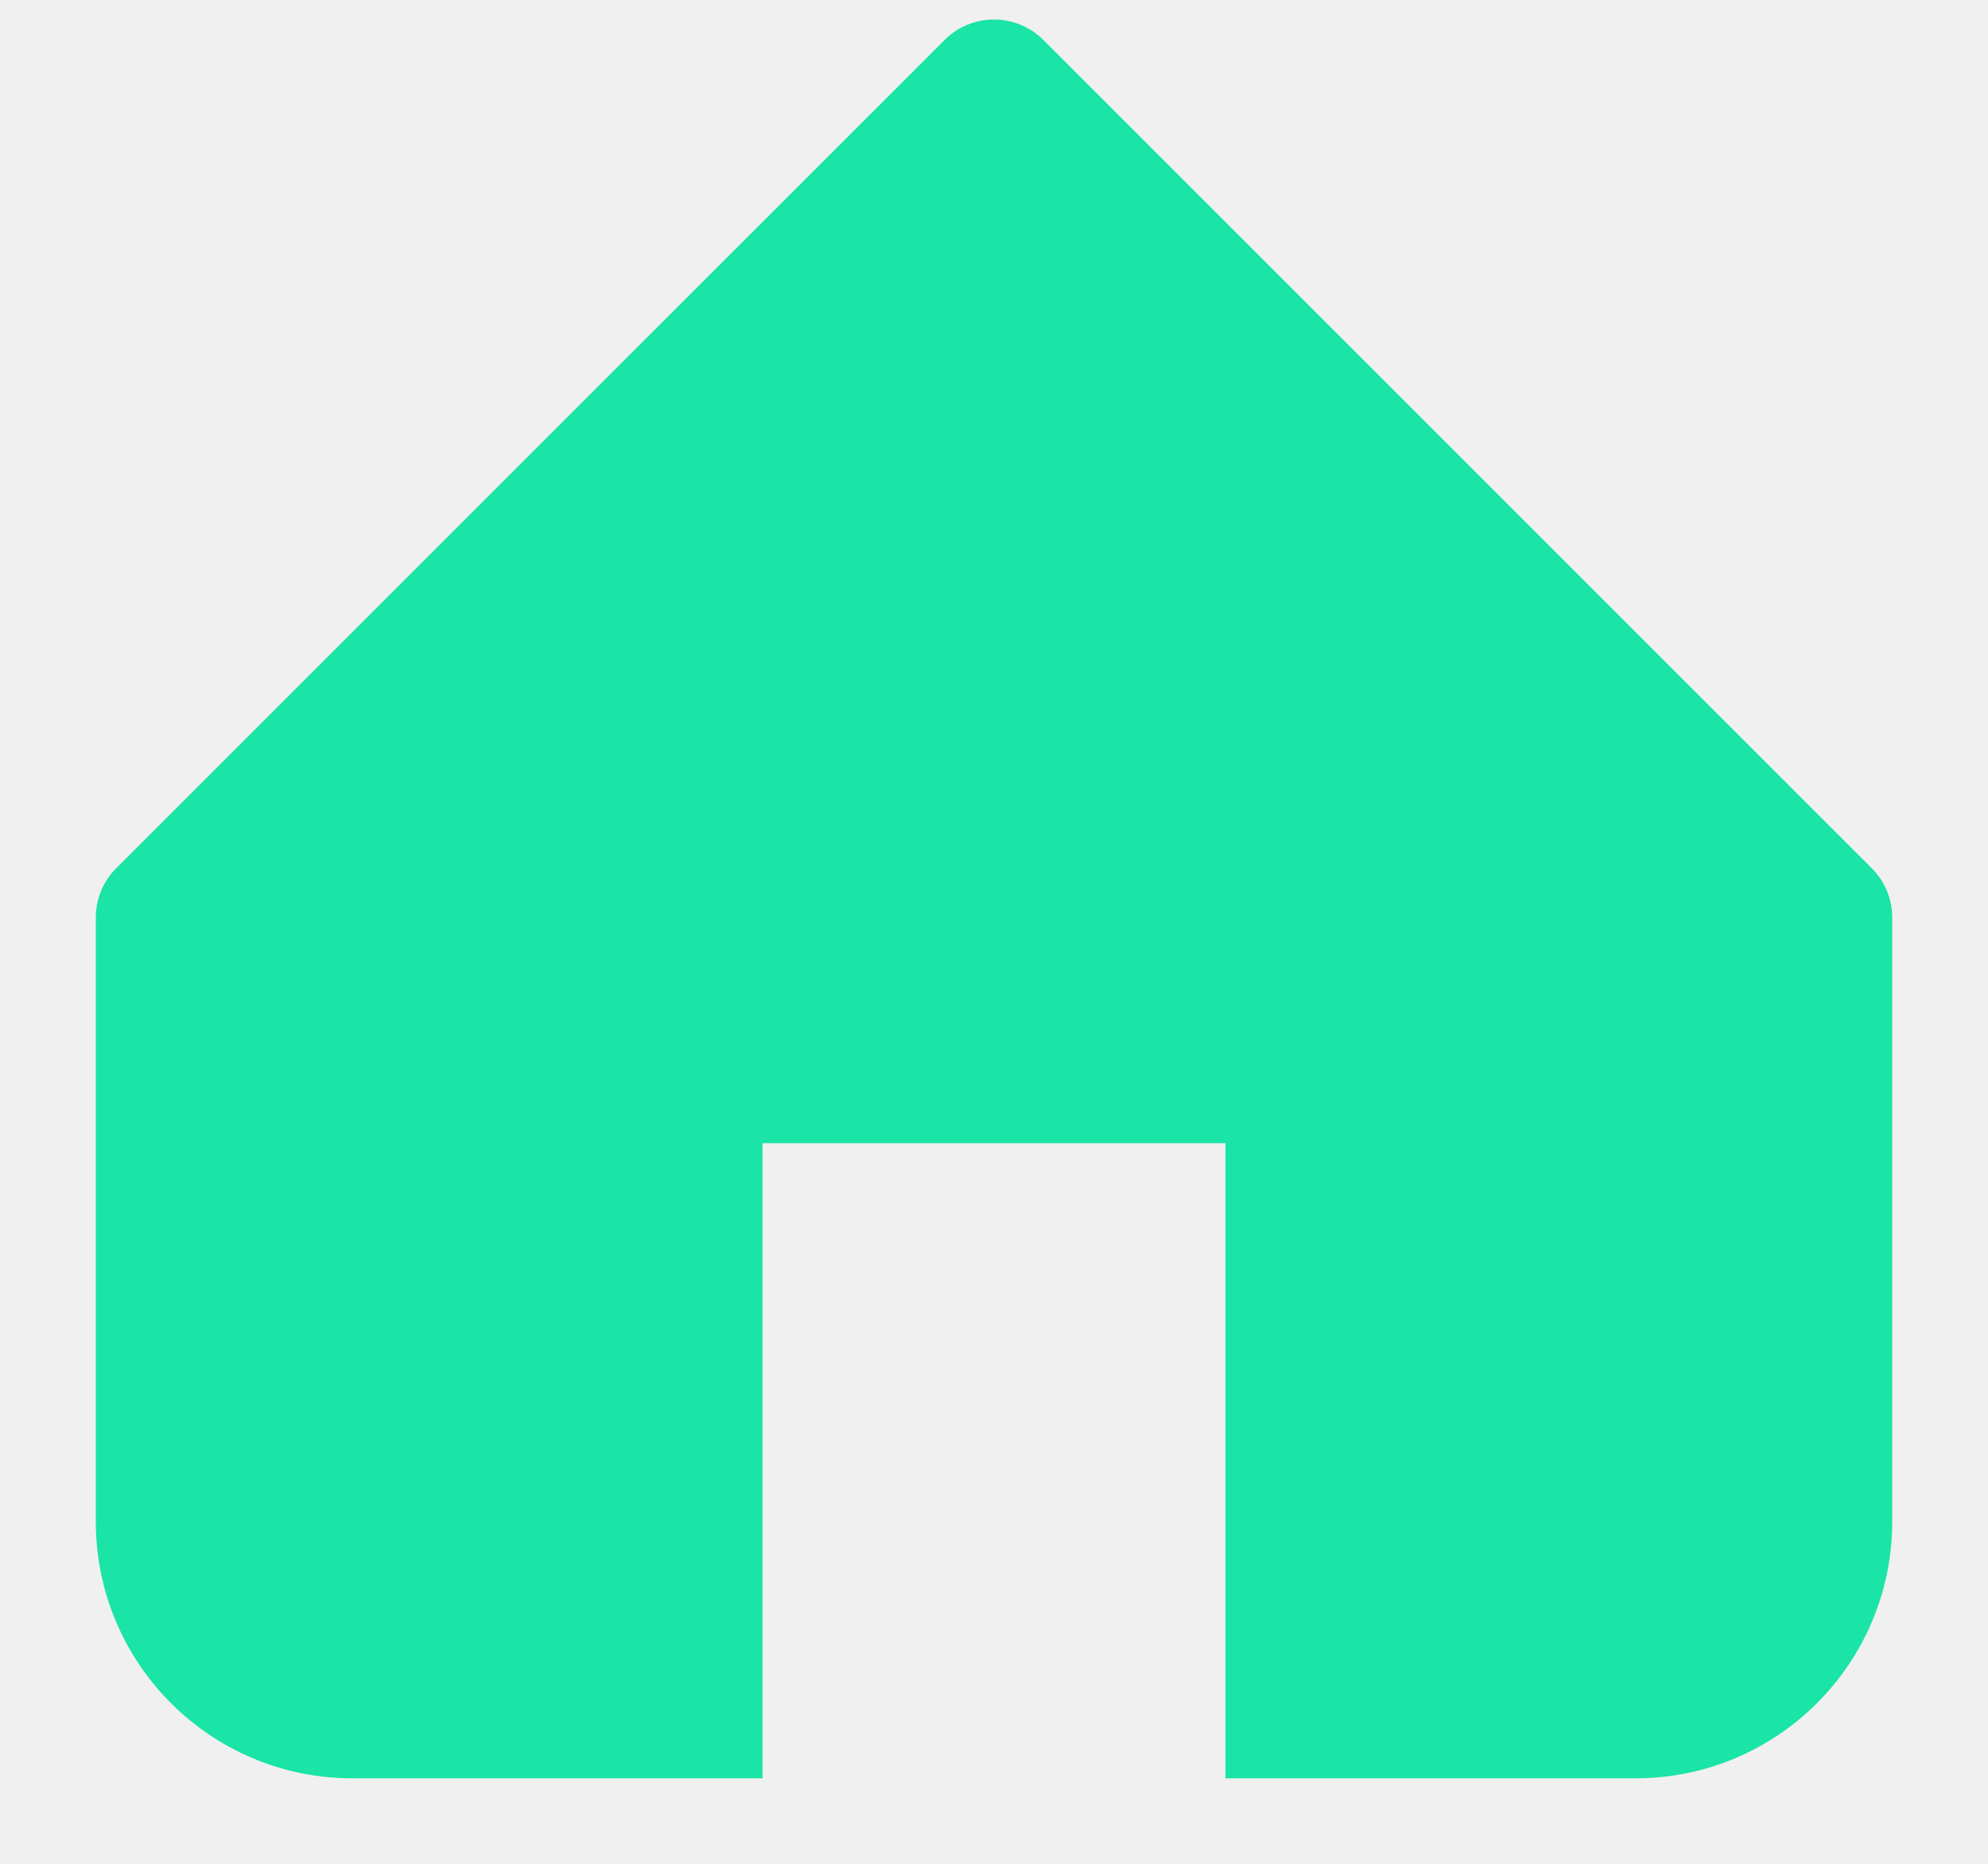
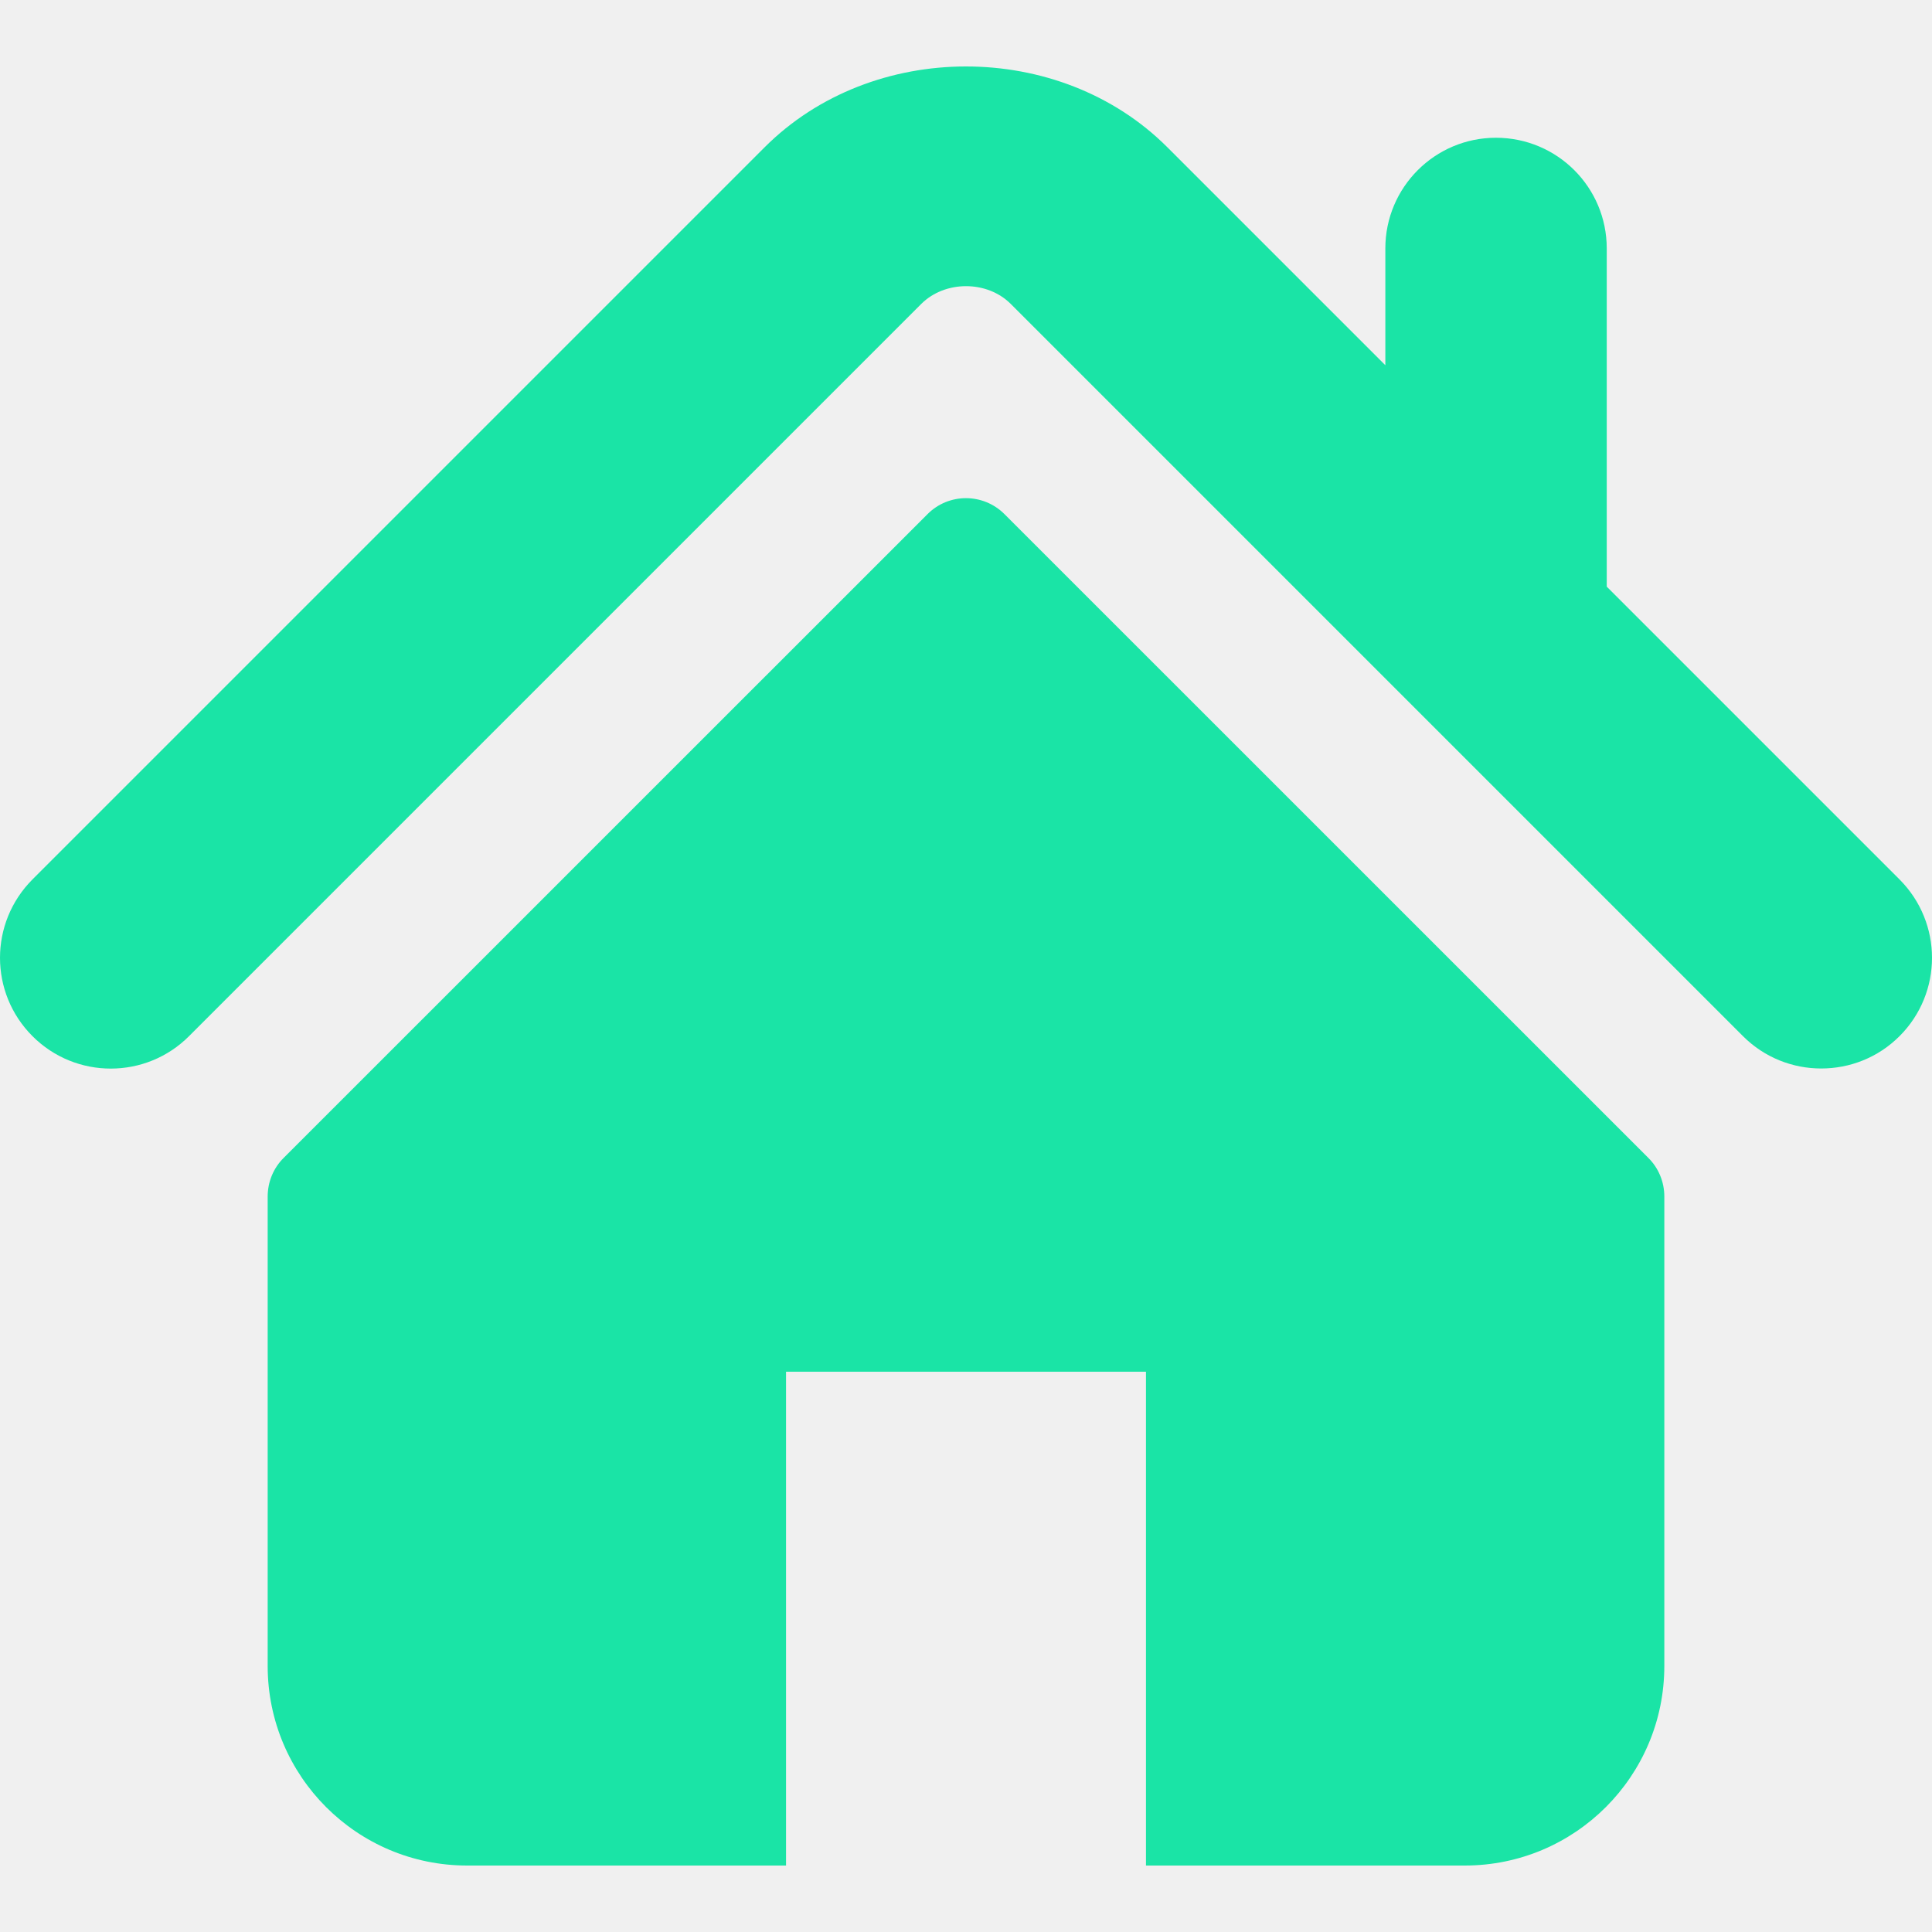
- <svg xmlns="http://www.w3.org/2000/svg" width="16" height="15" viewBox="0 0 16 15" fill="none">
-   <path d="M8.398 0.322C8.178 0.102 7.821 0.102 7.602 0.322L0.936 6.987C0.83 7.092 0.771 7.236 0.771 7.386V12.246C0.771 13.387 1.695 14.312 2.836 14.312H6.137V9.2H9.863V14.312H13.163C14.304 14.312 15.229 13.387 15.229 12.246V7.386C15.229 7.236 15.17 7.092 15.064 6.987L8.398 0.322Z" fill="#1AE4A6" />
+ <svg xmlns="http://www.w3.org/2000/svg" width="20" height="20" viewBox="0 0 20 20" fill="none">
+   <g clip-path="url(#clip0_2289_27)">
+     <path d="M19.664 9.104L16.633 6.073V2.572C16.633 1.939 16.12 1.426 15.486 1.426C14.854 1.426 14.341 1.939 14.341 2.572V3.781L12.084 1.524C10.968 0.408 9.028 0.41 7.914 1.526L0.336 9.104C-0.112 9.553 -0.112 10.278 0.336 10.726C0.783 11.174 1.51 11.174 1.957 10.726L9.536 3.147C9.782 2.901 10.218 2.901 10.463 3.146L18.043 10.726C18.267 10.95 18.56 11.061 18.853 11.061C19.147 11.061 19.44 10.95 19.664 10.726C20.112 10.278 20.112 9.553 19.664 9.104Z" fill="#1AE4A6" />
+     <path d="M10.398 5.322C10.178 5.102 9.821 5.102 9.602 5.322L2.936 11.987C2.83 12.092 2.771 12.236 2.771 12.386V17.246C2.771 18.387 3.695 19.312 4.836 19.312H8.137V14.2H11.863V19.312H15.163C16.304 19.312 17.229 18.387 17.229 17.246V12.386C17.229 12.236 17.17 12.092 17.064 11.987L10.398 5.322Z" fill="#1AE4A6" />
+   </g>
+   <defs>
+     <clipPath id="clip0_2289_27">
+       <rect width="20" height="20" fill="white" />
+     </clipPath>
+   </defs>
</svg>
